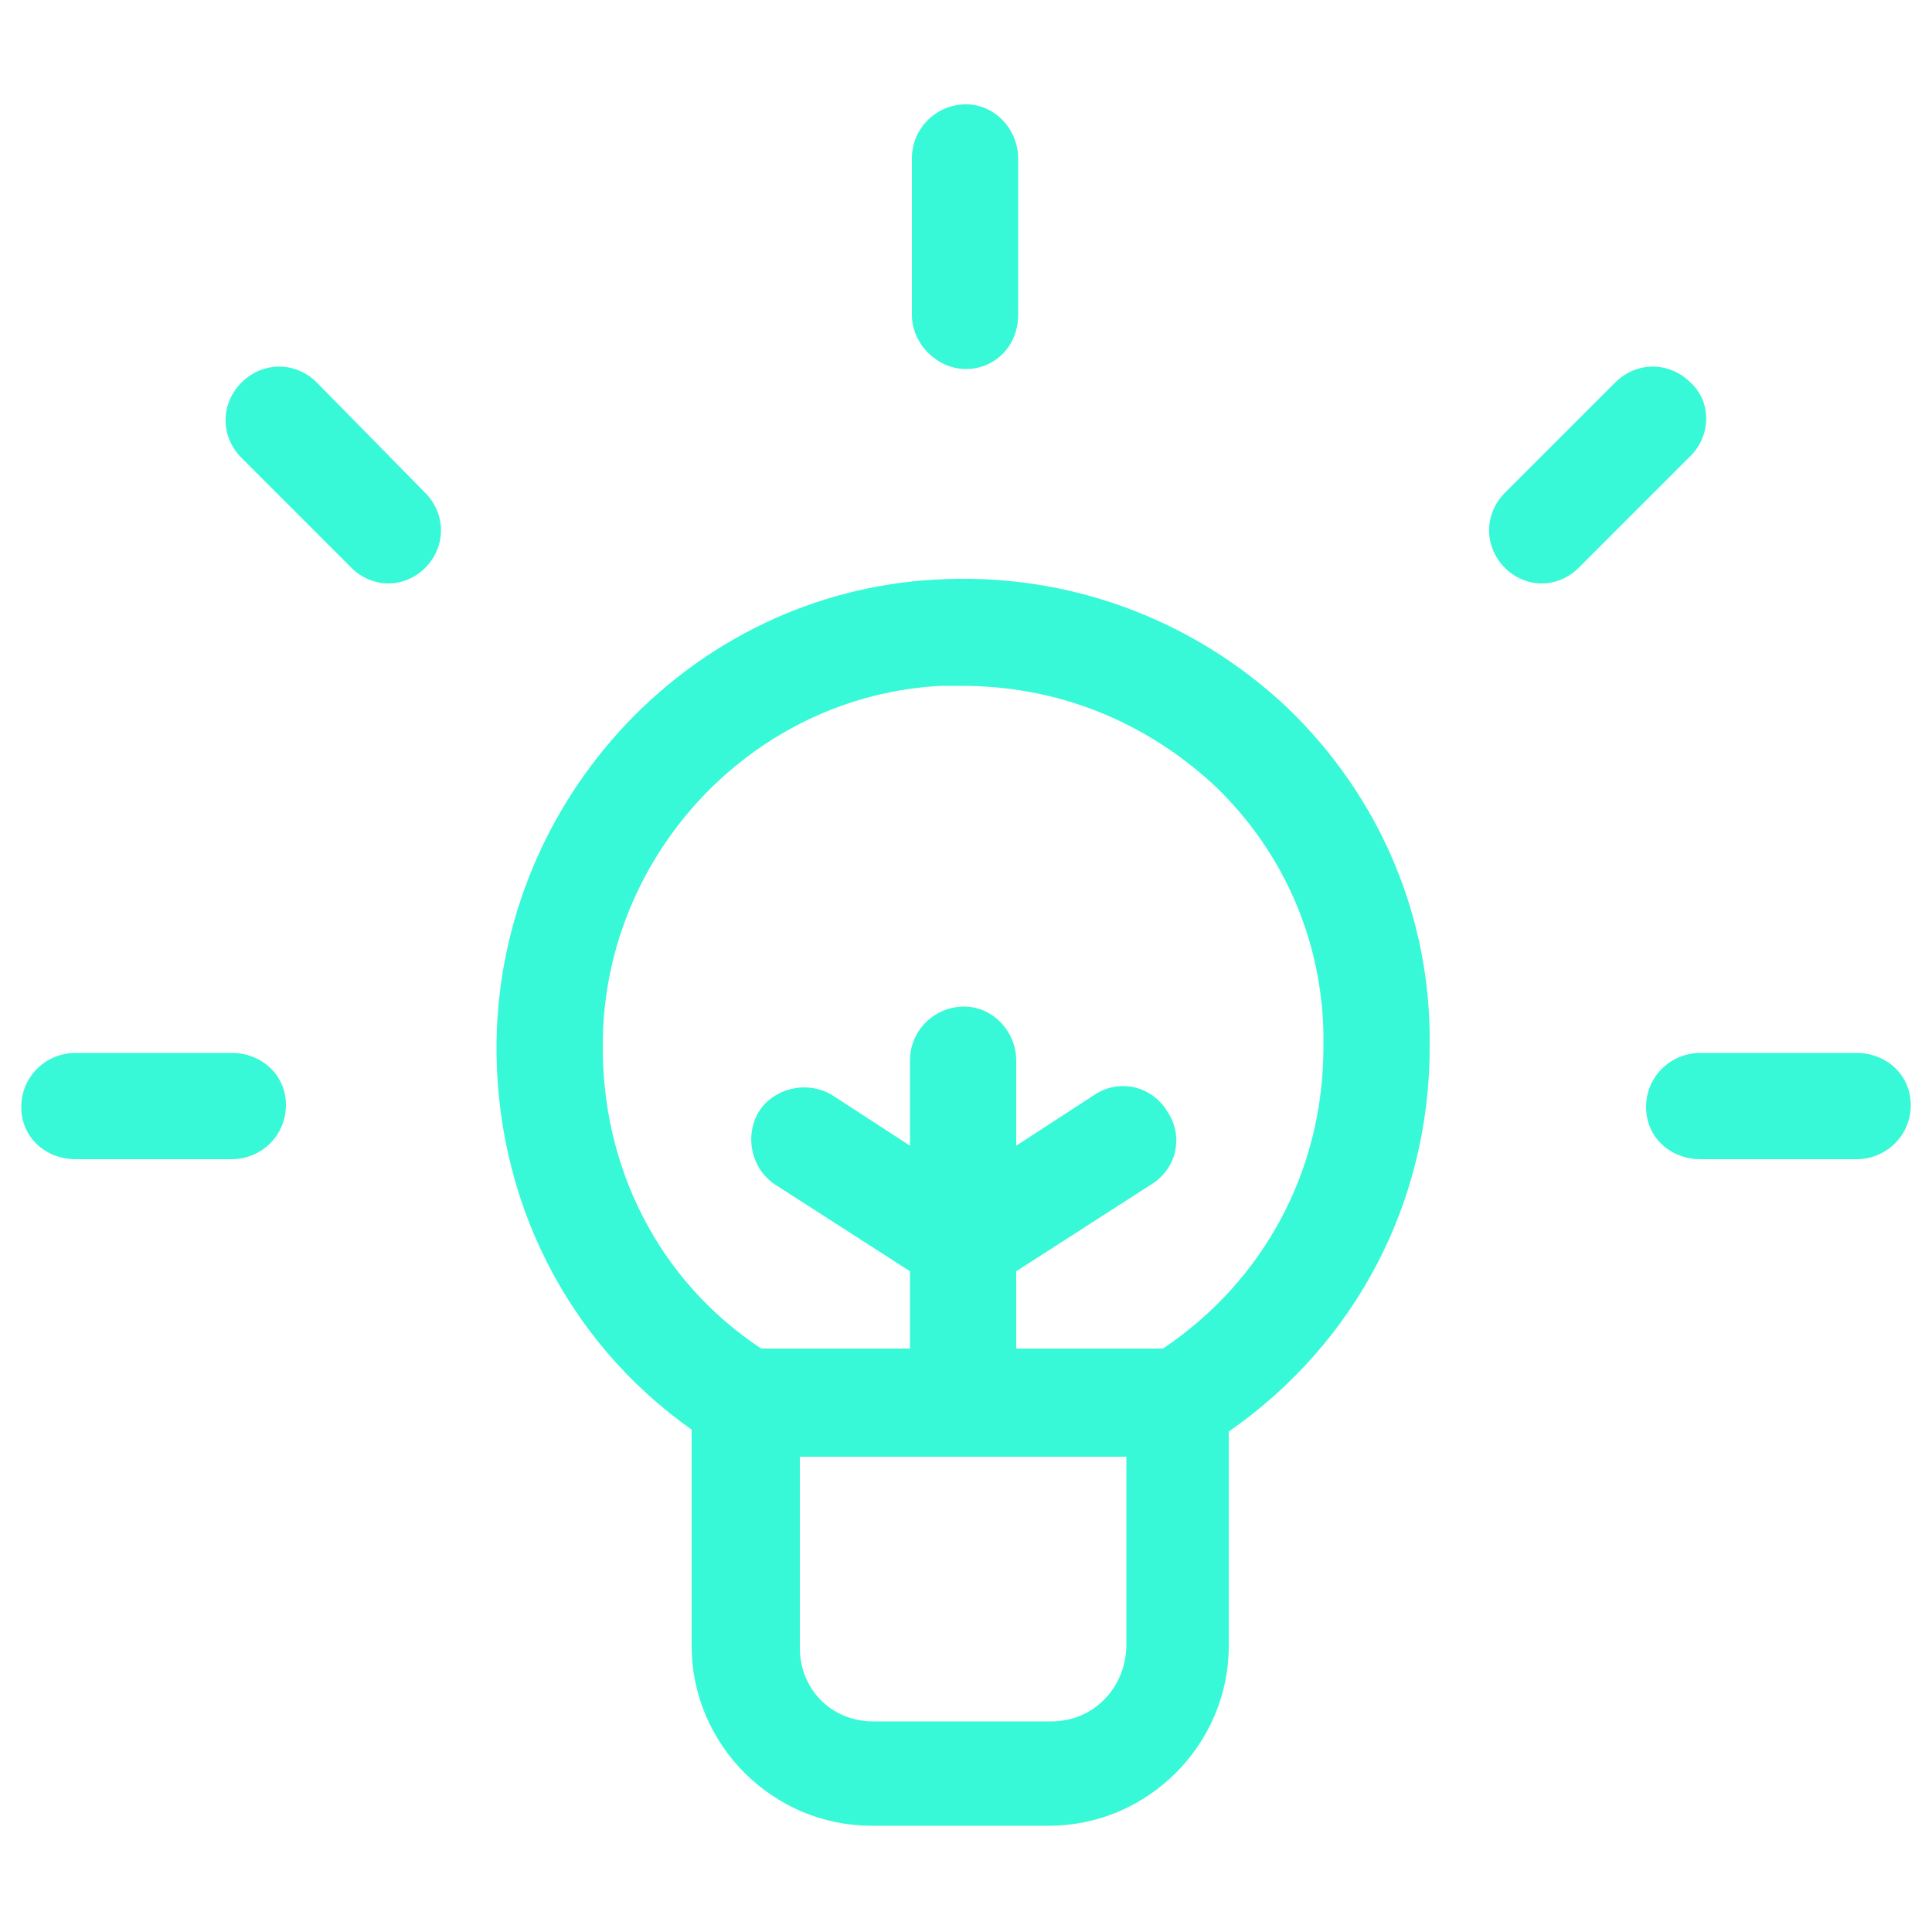
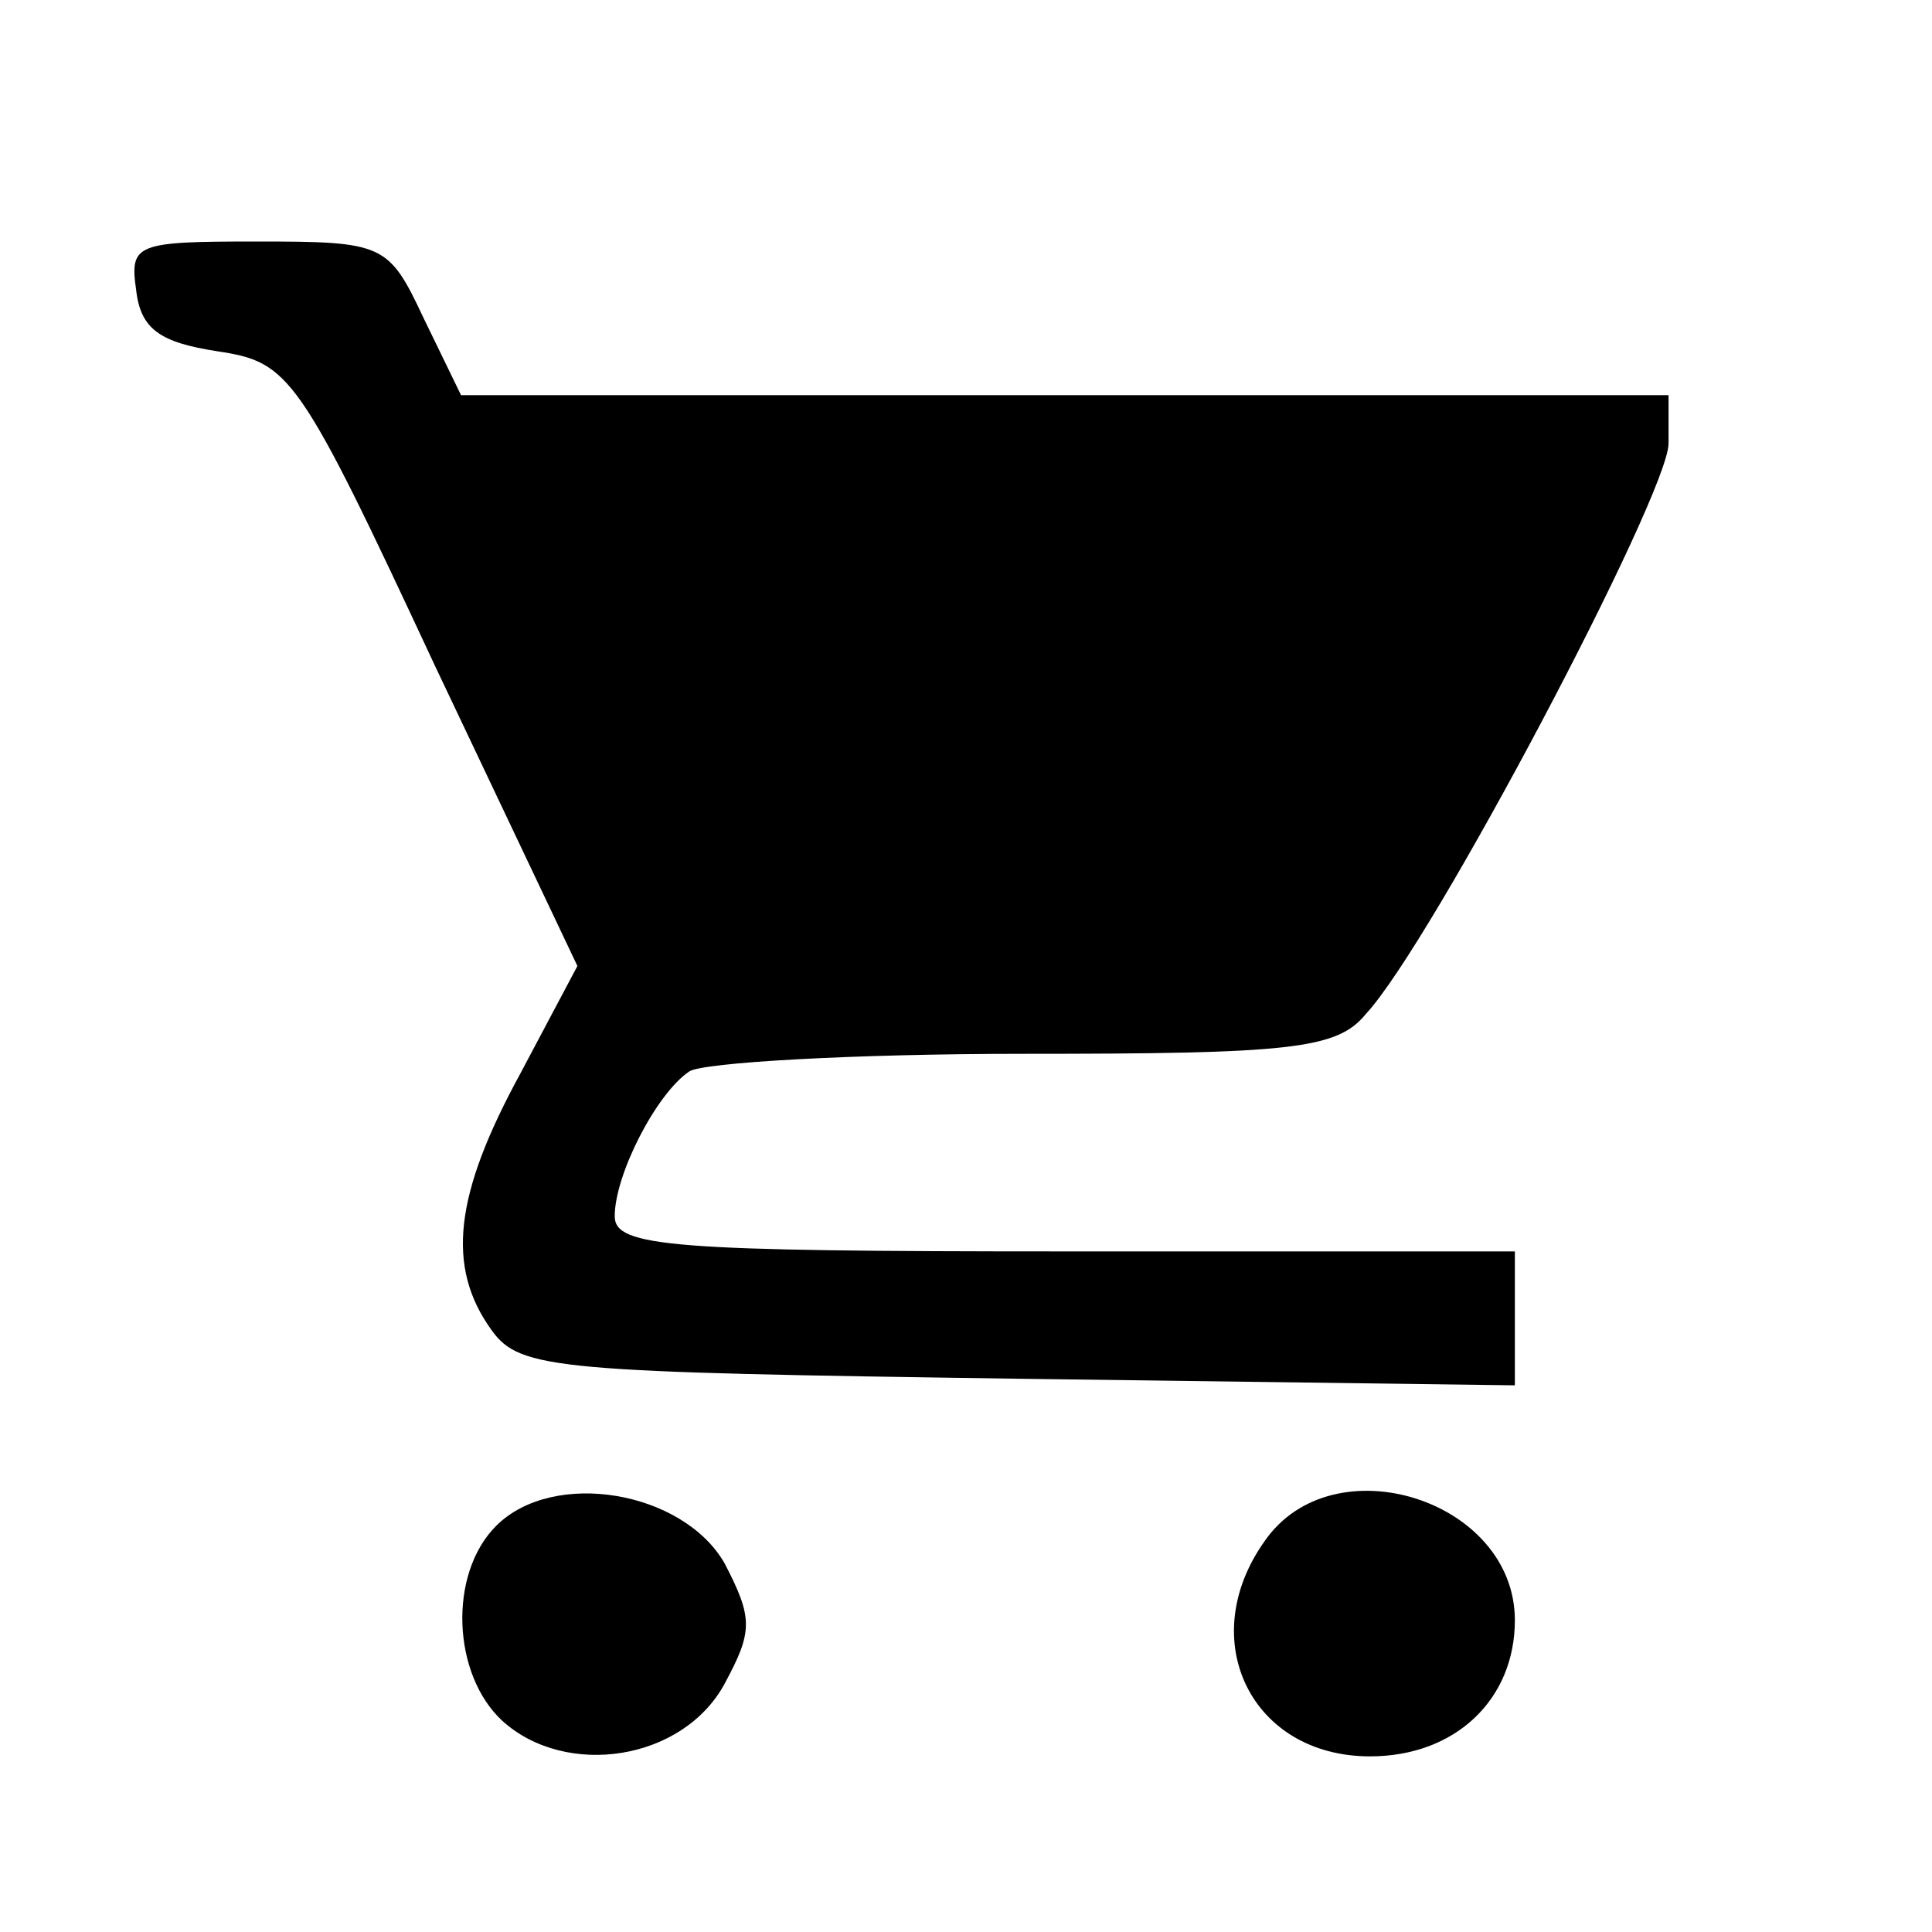
- <svg xmlns="http://www.w3.org/2000/svg" version="1.1" id="Layer_1" x="0" y="0" viewBox="0 0 100 100" xml:space="preserve" enable-background="new 0 0 100 100" width="48" height="48">
-   <g class="nc-icon-wrapper" fill="#38f9d7">
-     <path d="M66.6 36.6c-4.9-4.6-11.4-7-18.2-6.6-12.6.7-22.5 11.3-22.7 23.9-.1 8.1 3.6 15.5 10.1 20.1v11.2c0 5.1 4.2 9.3 9.3 9.3h9.2c5.1 0 9.3-4.2 9.3-9.3V74.1C70.2 69.5 74 62.2 74 54.2c.1-6.6-2.5-12.9-7.4-17.6zM54.4 89.1h-9.2c-2.2 0-3.8-1.7-3.8-3.8v-9.9h16.9v9.9c-.1 2.1-1.7 3.8-3.9 3.8zm5.8-19.3h-7.6v-4l7-4.5c1.3-.8 1.7-2.5.8-3.8-.8-1.3-2.5-1.7-3.8-.8l-4 2.6v-4.4c0-1.5-1.2-2.8-2.7-2.8-1.5 0-2.8 1.2-2.8 2.8v4.4l-4-2.6c-1.3-.8-3-.4-3.8.8-.8 1.3-.4 3 .8 3.8l7 4.5v4h-7.7c-5.3-3.5-8.3-9.4-8.2-15.9.1-9.7 7.8-17.9 17.5-18.4h1.1c4.9 0 9.4 1.8 13 5.1 3.8 3.6 5.8 8.5 5.7 13.6 0 6.4-3.1 12.1-8.3 15.6z" />
-     <path d="M50 19.1c1.5 0 2.7-1.2 2.7-2.8V8.2c0-1.5-1.2-2.8-2.7-2.8-1.5 0-2.8 1.2-2.8 2.8v8.1c0 1.5 1.3 2.8 2.8 2.8z" />
-     <path d="M87.5 19.8c-1.1-1.1-2.8-1.1-3.9 0l-5.7 5.7c-1.1 1.1-1.1 2.8 0 3.9.5.5 1.2.8 1.9.8s1.4-.3 1.9-.8l5.7-5.7c1.2-1.1 1.2-2.9.1-3.9z" />
-     <path d="M16.4 19.8c-1.1-1.1-2.8-1.1-3.9 0s-1.1 2.8 0 3.9l5.7 5.7c.5.5 1.2.8 1.9.8s1.4-.3 1.9-.8c1.1-1.1 1.1-2.8 0-3.9l-5.6-5.7z" />
-     <path d="M12 54.5H3.9c-1.5 0-2.8 1.2-2.8 2.8S2.4 60 3.9 60H12c1.5 0 2.8-1.2 2.8-2.8s-1.3-2.7-2.8-2.7z" />
-     <path d="M96.1 54.5H88c-1.5 0-2.8 1.2-2.8 2.8S86.5 60 88 60h8.1c1.5 0 2.8-1.2 2.8-2.8s-1.3-2.7-2.8-2.7z" />
+ <svg xmlns="http://www.w3.org/2000/svg" version="1.0" width="88pt" height="88pt" viewBox="0 0 88 88" preserveAspectRatio="xMidYMid meet">
+   <g transform="translate(0,88) scale(0.1,-0.1)" fill="#000000" stroke="none">
+     <path d="M62 748 c2 -18 11 -24 37 -28 33 -5 37 -10 99 -143 l65 -137 -26 -49 c-30 -55 -34 -88 -13 -117 13 -18 30 -19 240 -22 l226 -3 0 30 0 31 -205 0 c-179 0 -205 2 -205 16 0 19 19 56 34 66 6 4 74 8 152 8 121 0 143 2 156 18 30 32 138 237 138 260 l0 22 -275 0 -275 0 -17 35 c-16 34 -18 35 -76 35 -55 0 -58 -1 -55 -22z" />
+     <path d="M226 185 c-22 -22 -20 -68 3 -89 29 -26 82 -18 101 17 13 24 13 30 0 55 -19 33 -78 43 -104 17z" />
+     <path d="M576 178 c-32 -45 -6 -98 48 -98 39 0 66 26 66 62 0 55 -83 81 -114 36z" />
  </g>
</svg>
